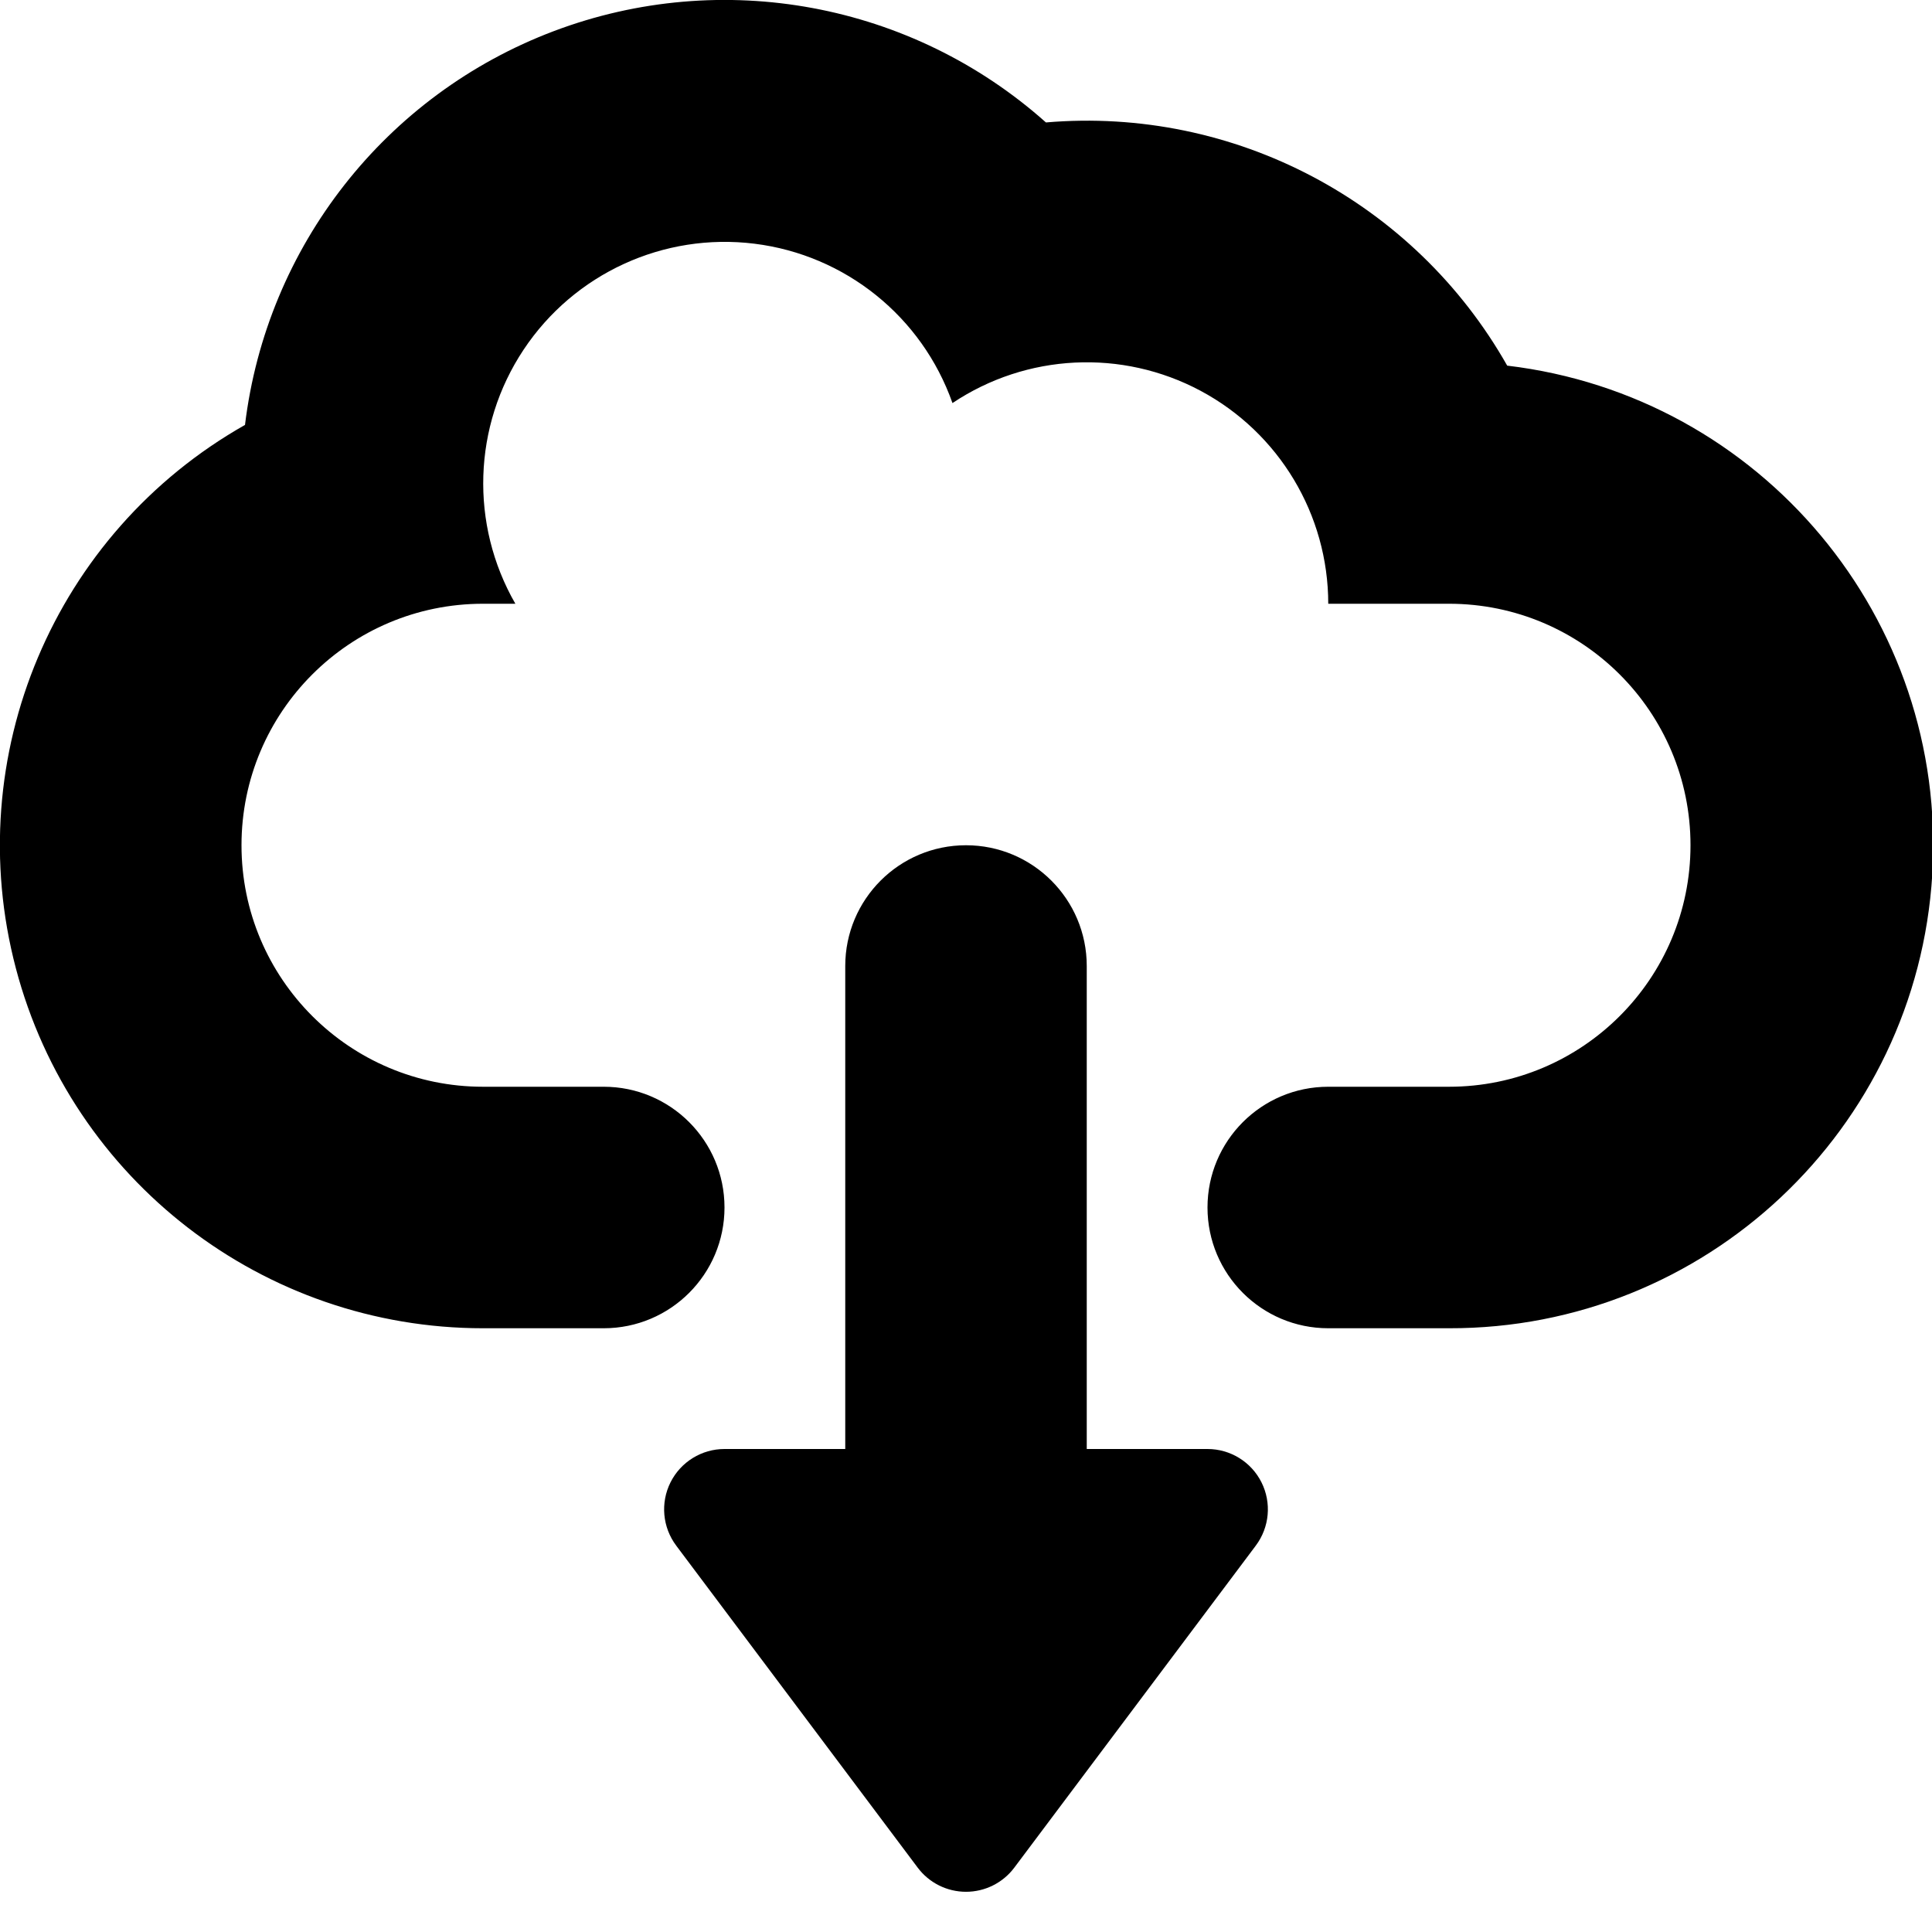
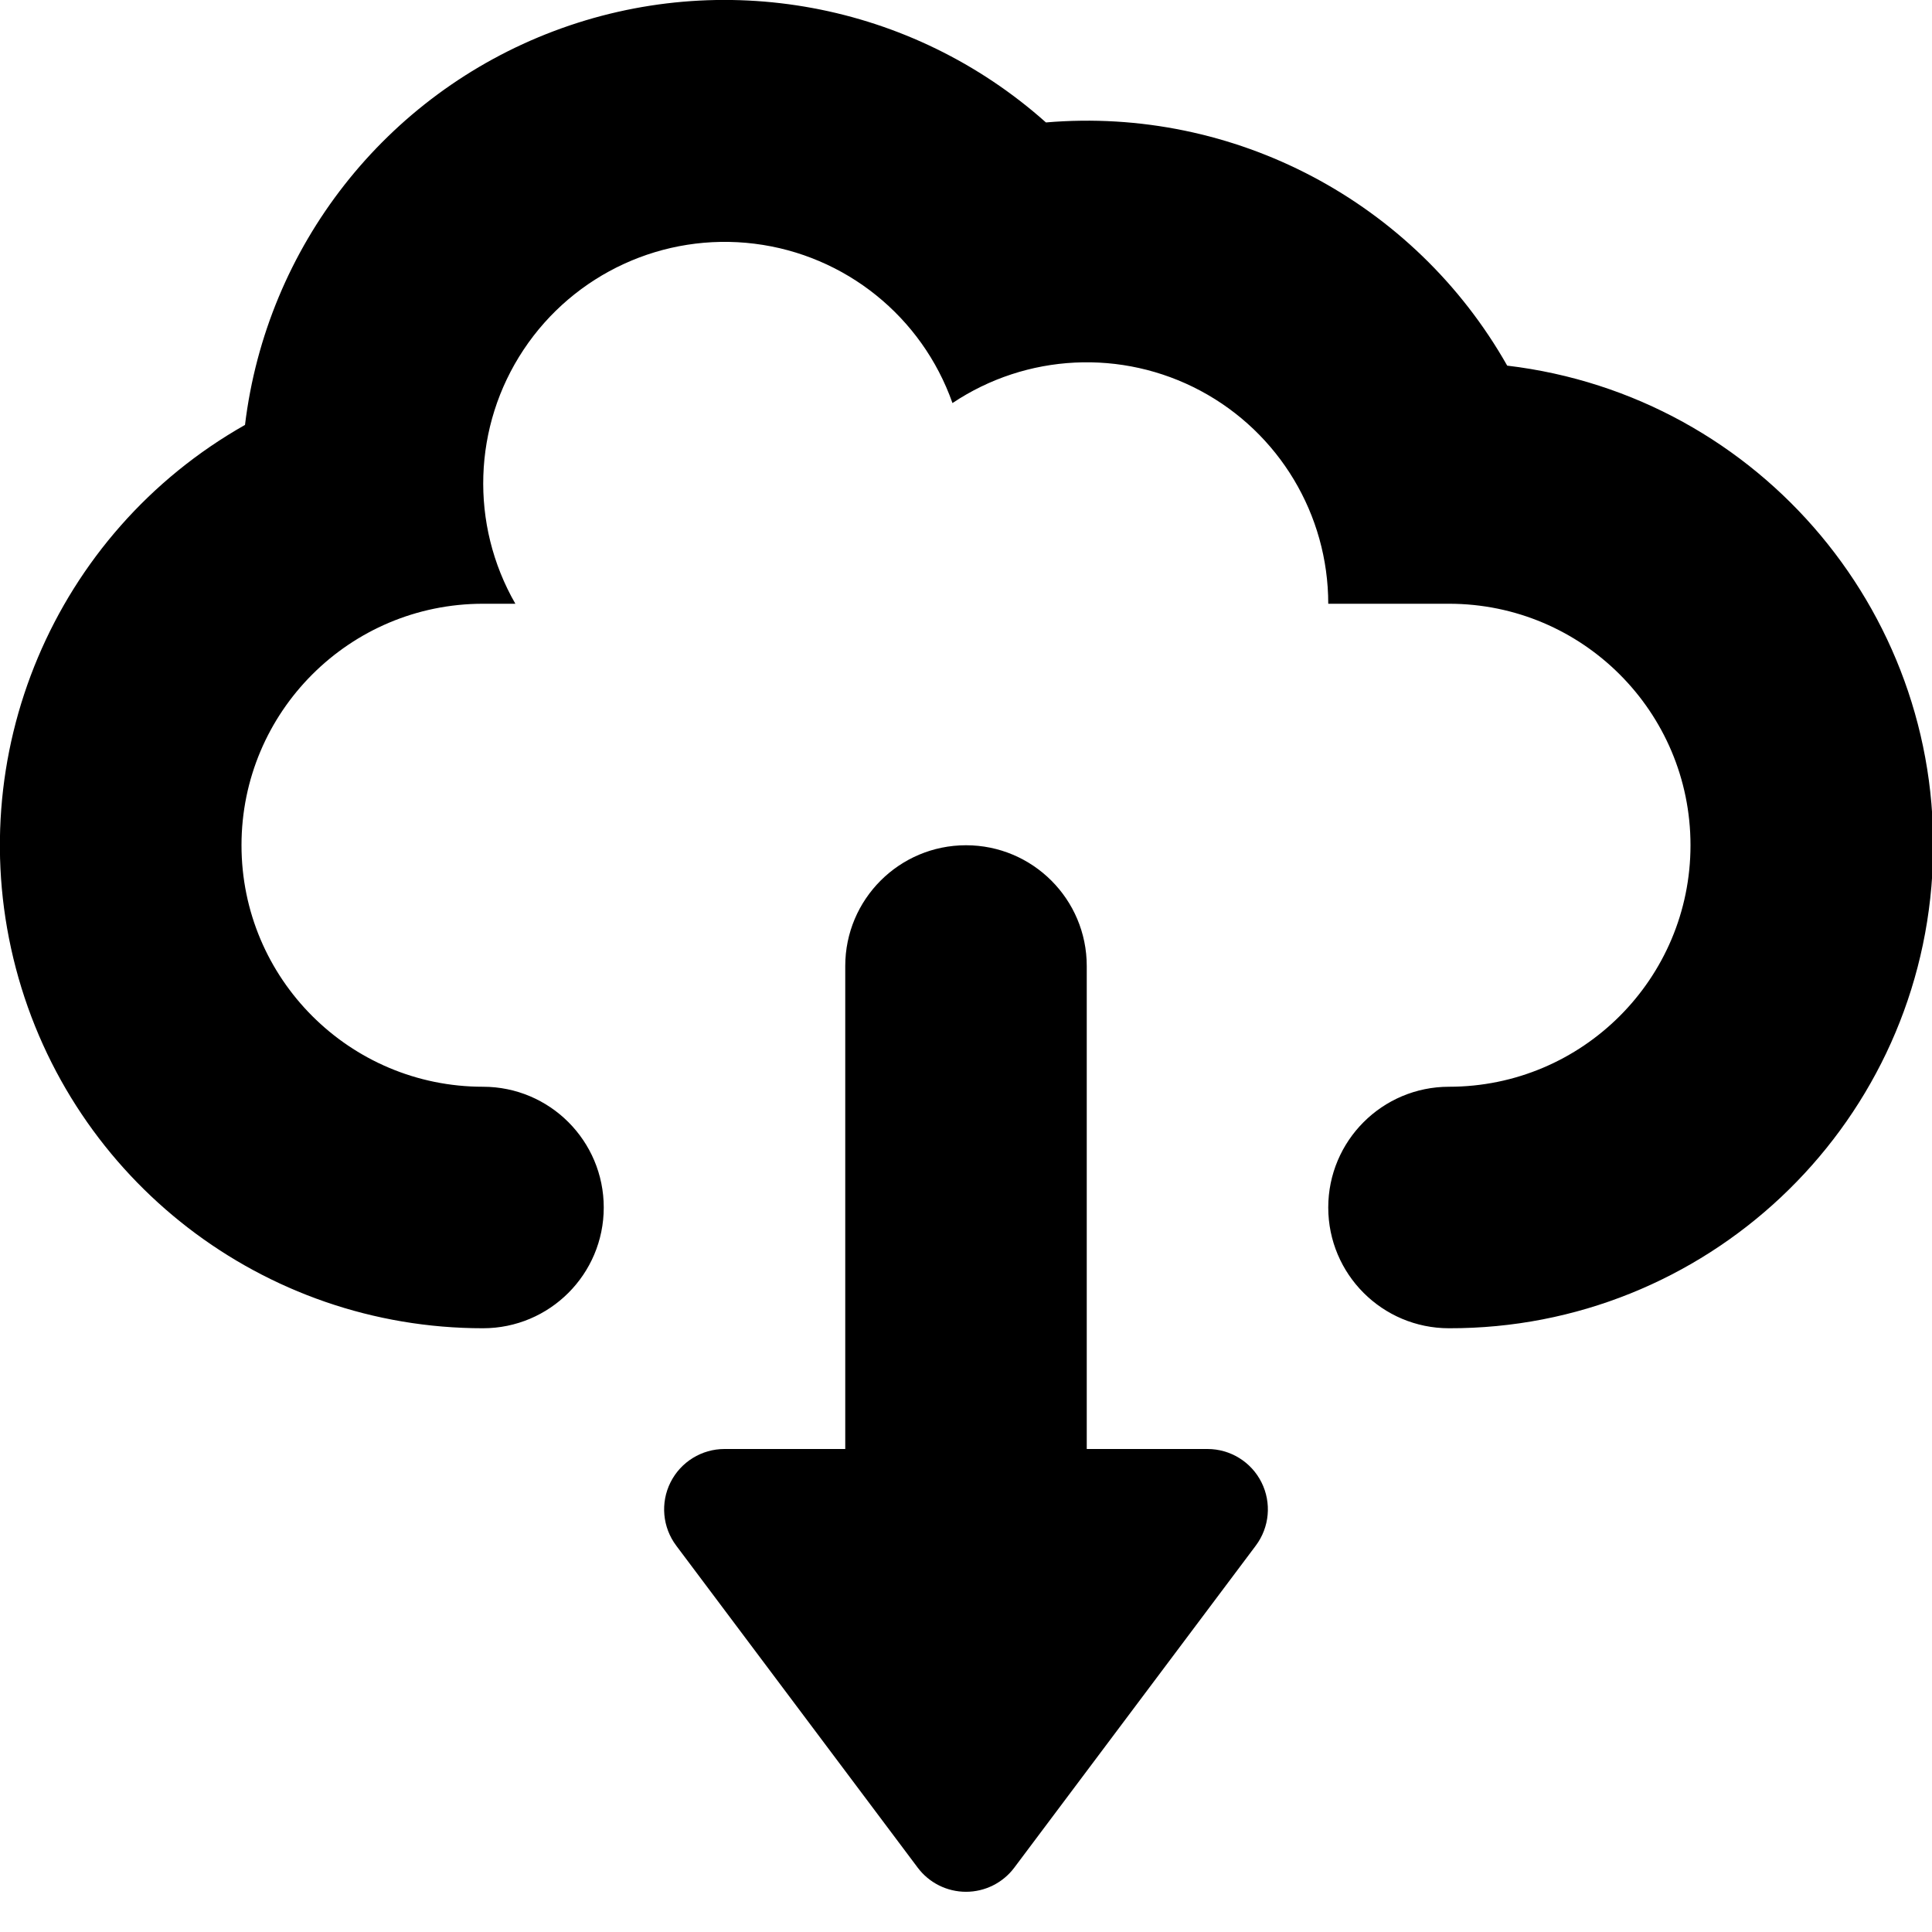
<svg xmlns="http://www.w3.org/2000/svg" width="16" height="16" viewBox="0 0 16 16">
-   <path d="M9 12h1a.5.5 0 0 1 .4.8l-2 2.667a.5.5 0 0 1-.8 0l-2-2.667A.5.5 0 0 1 6 12h1V8a1 1 0 1 1 2 0v4zM5 9a1 1 0 1 1 0 2H4a4 4 0 0 1-1.971-7.481 4 4 0 0 1 6.633-2.505 3.999 3.999 0 0 1 3.82 2.014A4 4 0 0 1 12 11h-1a1 1 0 0 1 0-2h1a2 2 0 1 0 0-4h-1a2 2 0 0 0-3.112-1.662A2 2 0 1 0 4.268 5H4a2 2 0 1 0 0 4h1z" />
+   <path d="M9 12h1a.5.5 0 0 1 .4.8l-2 2.667a.5.5 0 0 1-.8 0l-2-2.667A.5.5 0 0 1 6 12h1V8a1 1 0 1 1 2 0v4zM4 9a1 1 0 1 1 0 2 4 4 0 0 1-1.971-7.481 4 4 0 0 1 6.633-2.505 3.999 3.999 0 0 1 3.82 2.014A4 4 0 0 1 12 11a1 1 0 0 1 0-2 2 2 0 1 0 0-4h-1a2 2 0 0 0-3.112-1.662A2 2 0 1 0 4.268 5H4a2 2 0 1 0 0 4z" />
</svg>
